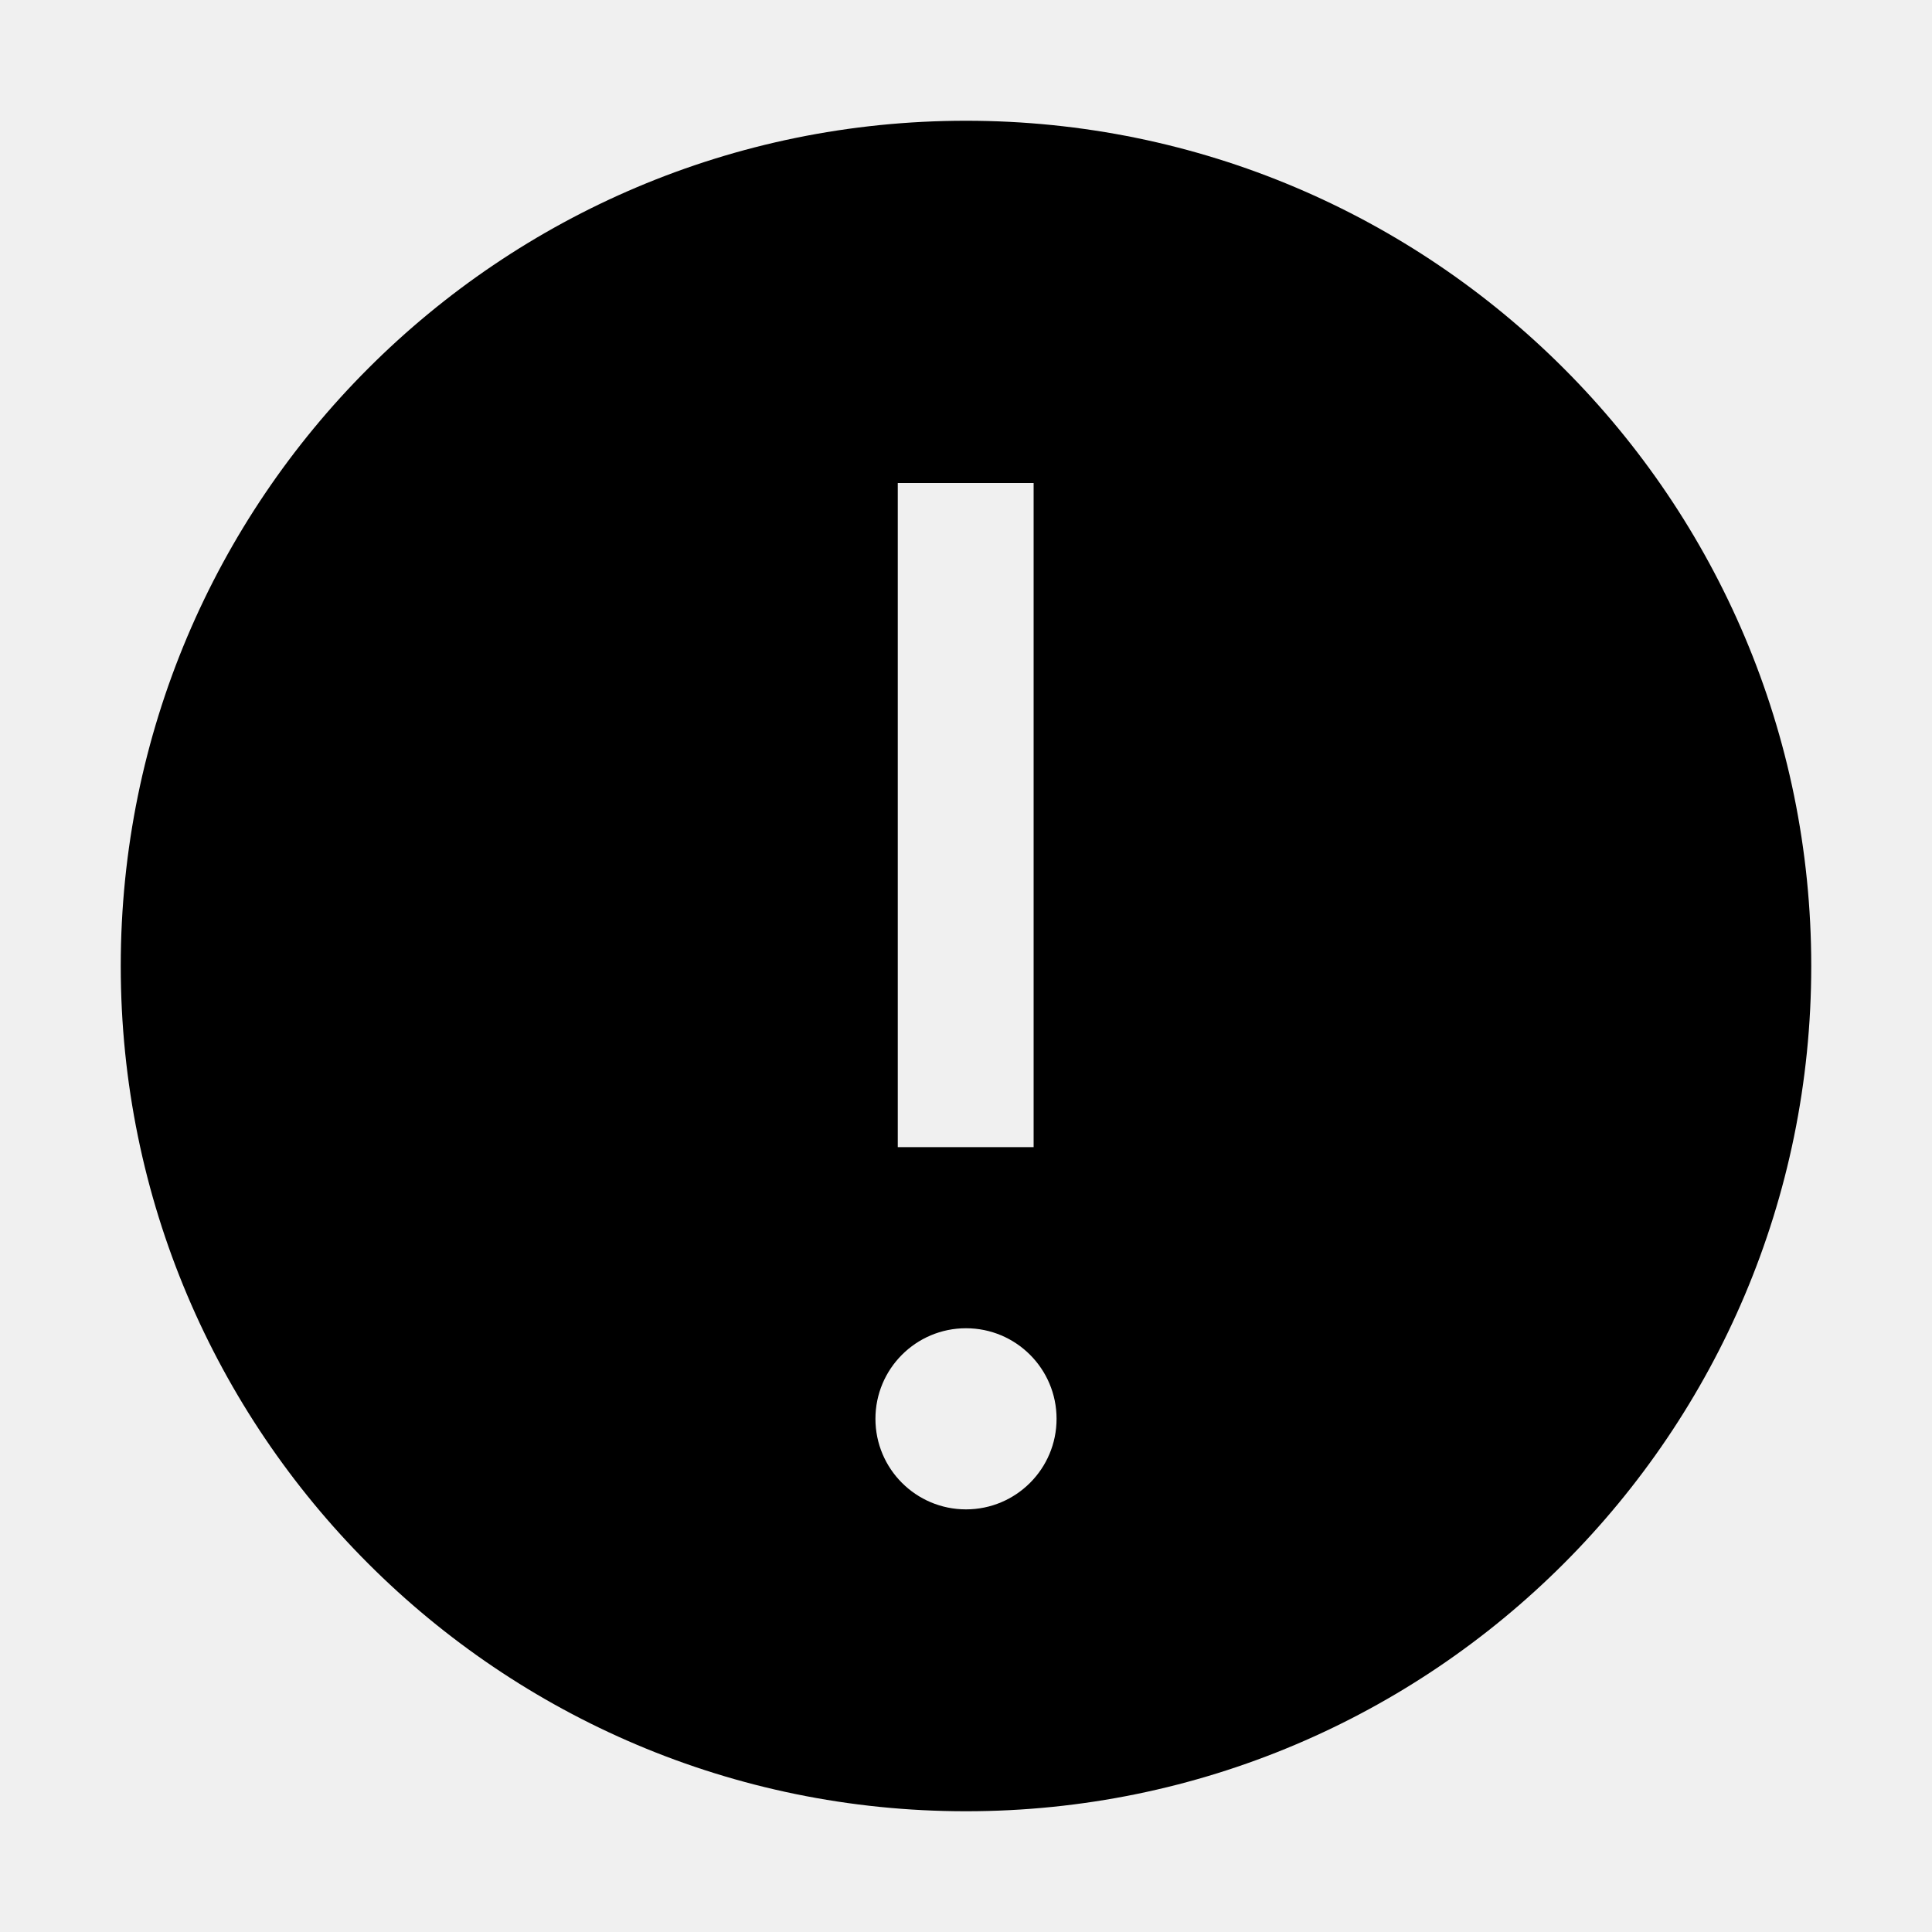
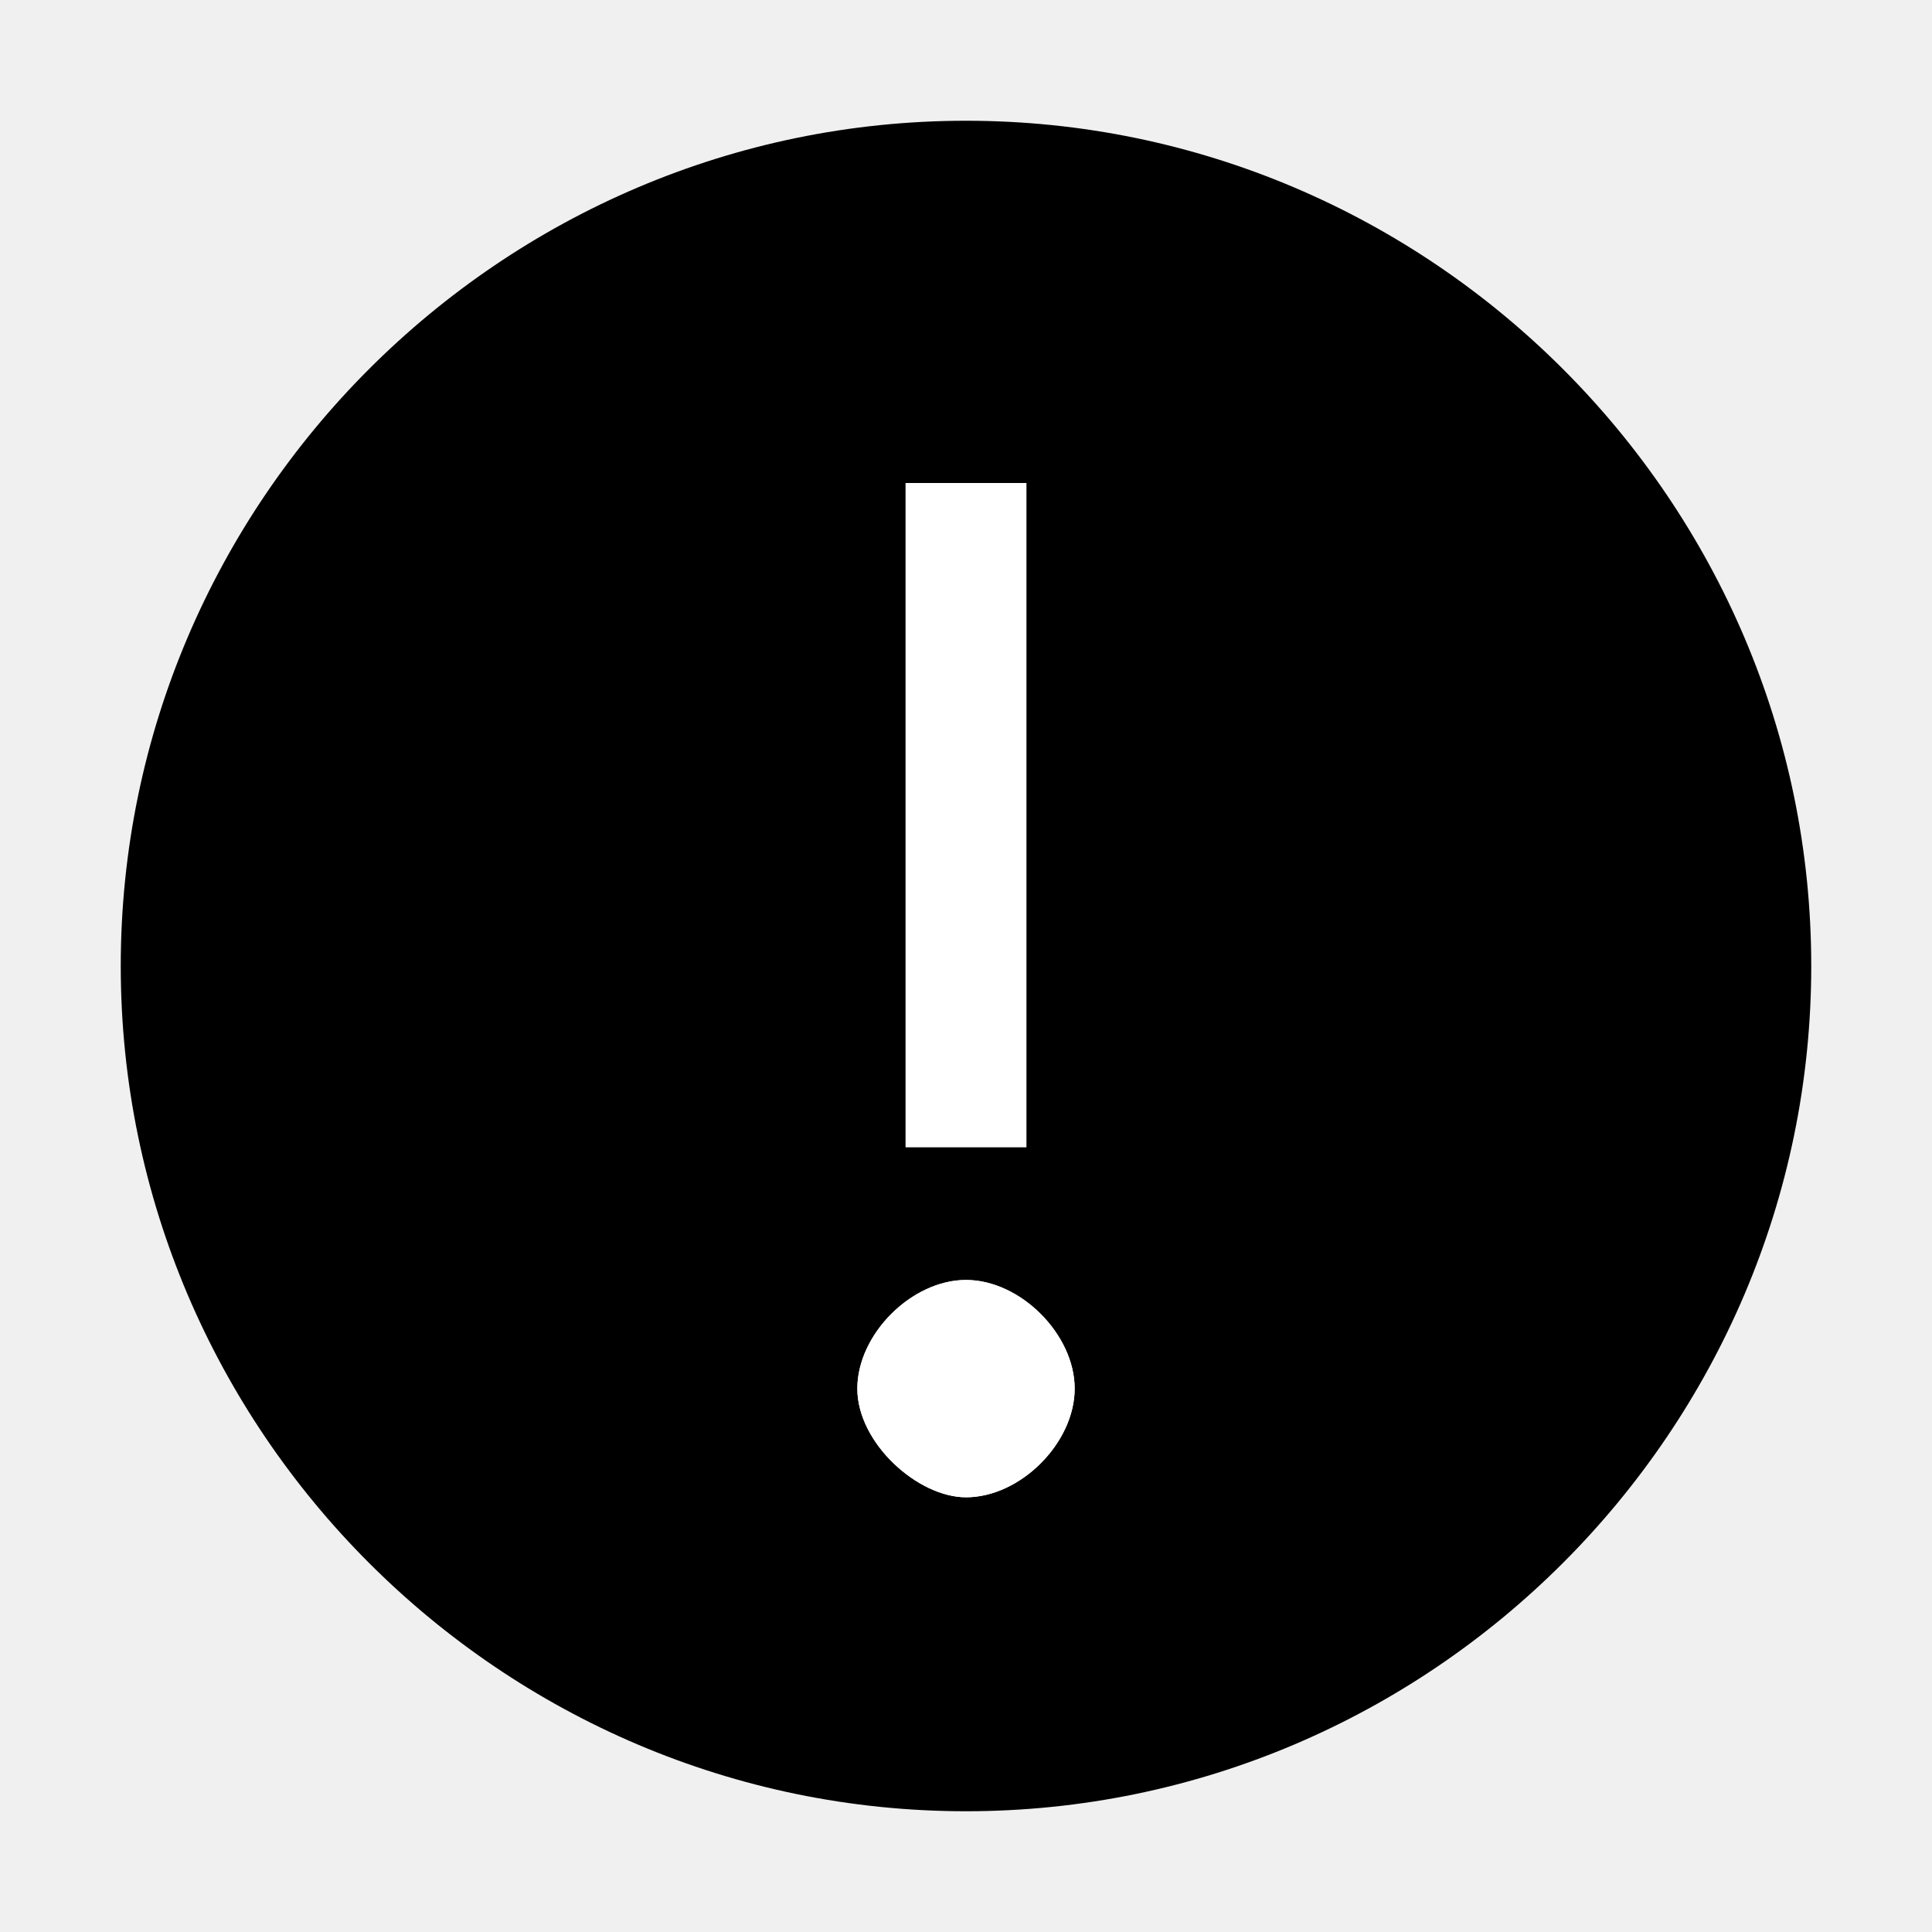
- <svg xmlns="http://www.w3.org/2000/svg" id="icon" viewBox="0 0 32 32">
-   <defs>
-     <style>.cls-1{fill:none;}</style>
-   </defs>
-   <path d="M16,2A14,14,0,1,0,30,16,14,14,0,0,0,16,2ZM14.87,8h2.25V19H14.87ZM16,25a1.5,1.5,0,1,1,1.5-1.5A1.5,1.5,0,0,1,16,25Z" transform="translate(0)" />
-   <rect id="_Transparent_Rectangle_" data-name="&lt;Transparent Rectangle&gt;" class="cls-1" width="32" height="32" />
+ <svg xmlns="http://www.w3.org/2000/svg" version="1.1" id="Layer_1" x="0px" y="0px" width="32px" height="32px" viewBox="0 0 32 32" style="enable-background:new 0 0 32 32;" xml:space="preserve">
+   <style type="text/css">
+ 	.st0{fill:none;}
+ 	.st1{fill:#FFFFFF;}
+ </style>
+   <rect class="st0" width="32" height="32" />
+   <g>
+     <path d="M16,2C8.3,2,2,8.3,2,16s6.3,14,14,14s14-6.3,14-14S23.7,2,16,2z M15,11.2V8h2v3.2V19h-2V11.2z M16,24.8   c-0.8,0-1.8-0.9-1.8-1.8s0.9-1.8,1.8-1.8s1.8,0.9,1.8,1.8S16.9,24.8,16,24.8z" />
+     <path id="inner-path" class="st1" d="M14.2,23c0-0.9,0.9-1.8,1.8-1.8c0.9,0,1.8,0.9,1.8,1.8s-0.9,1.8-1.8,1.8   C15.2,24.8,14.2,23.9,14.2,23z M15,19v-7.8V8h2v3.2V19H15z" />
+   </g>
</svg>
